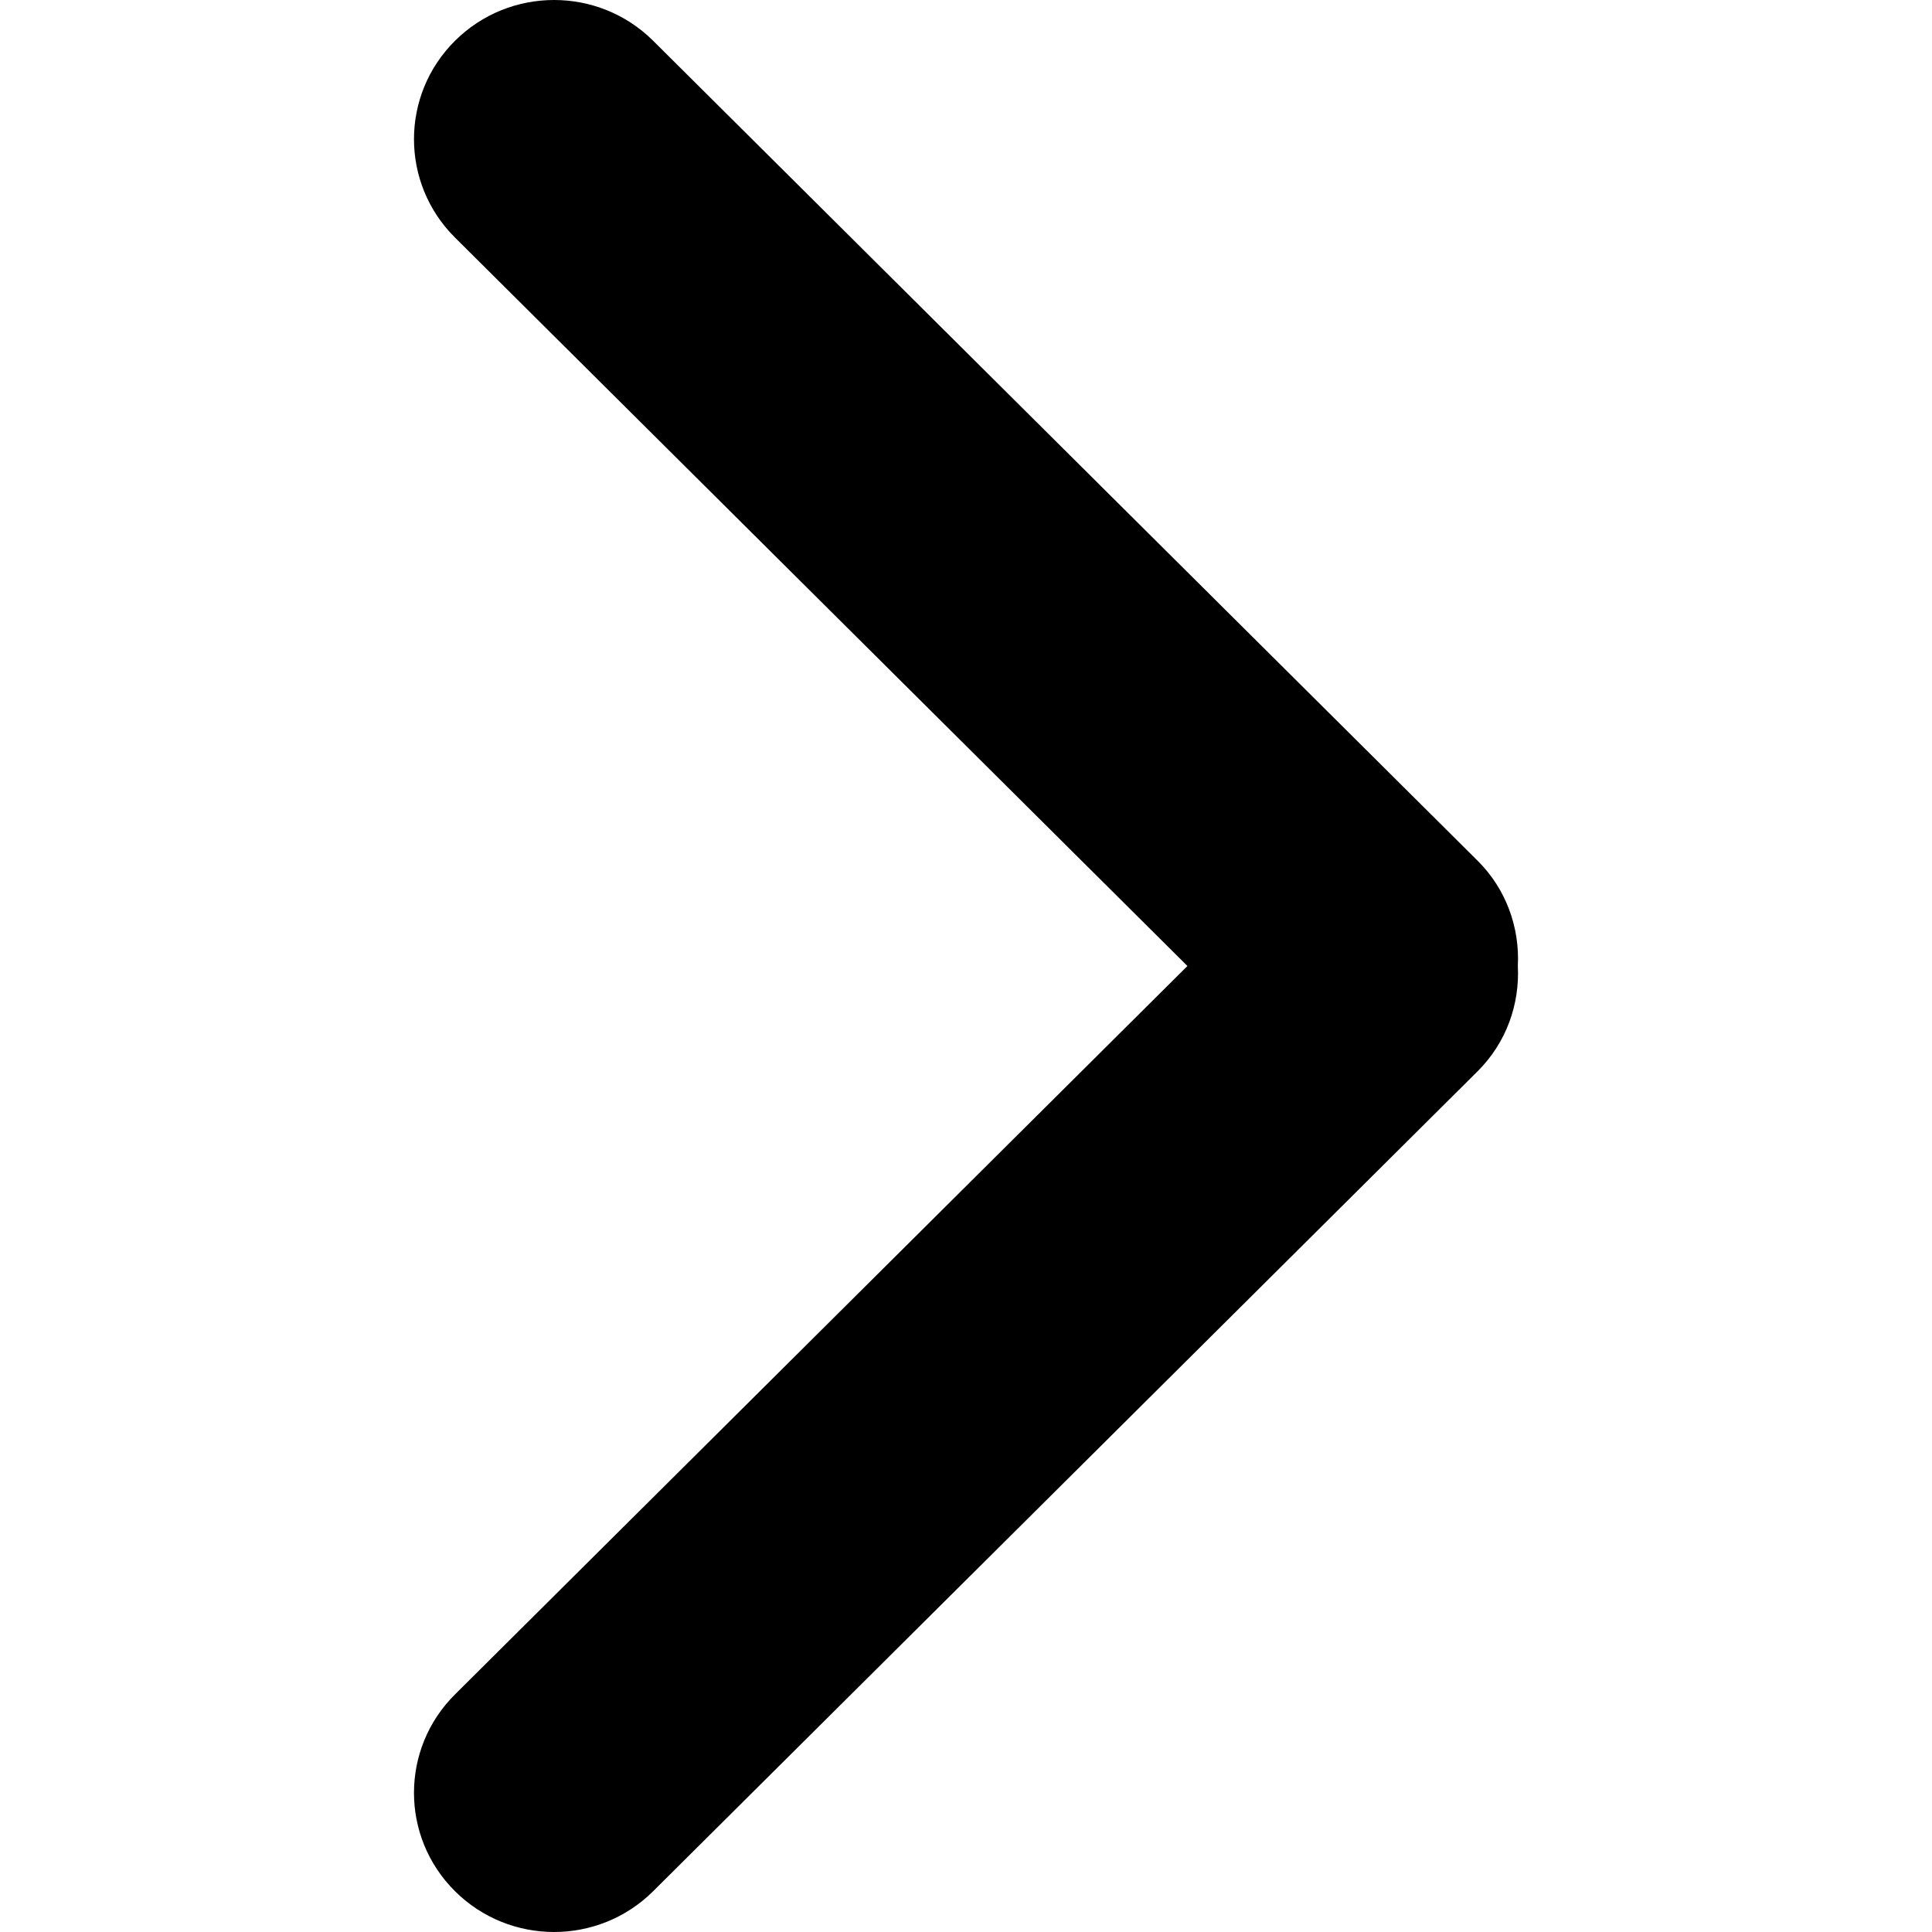
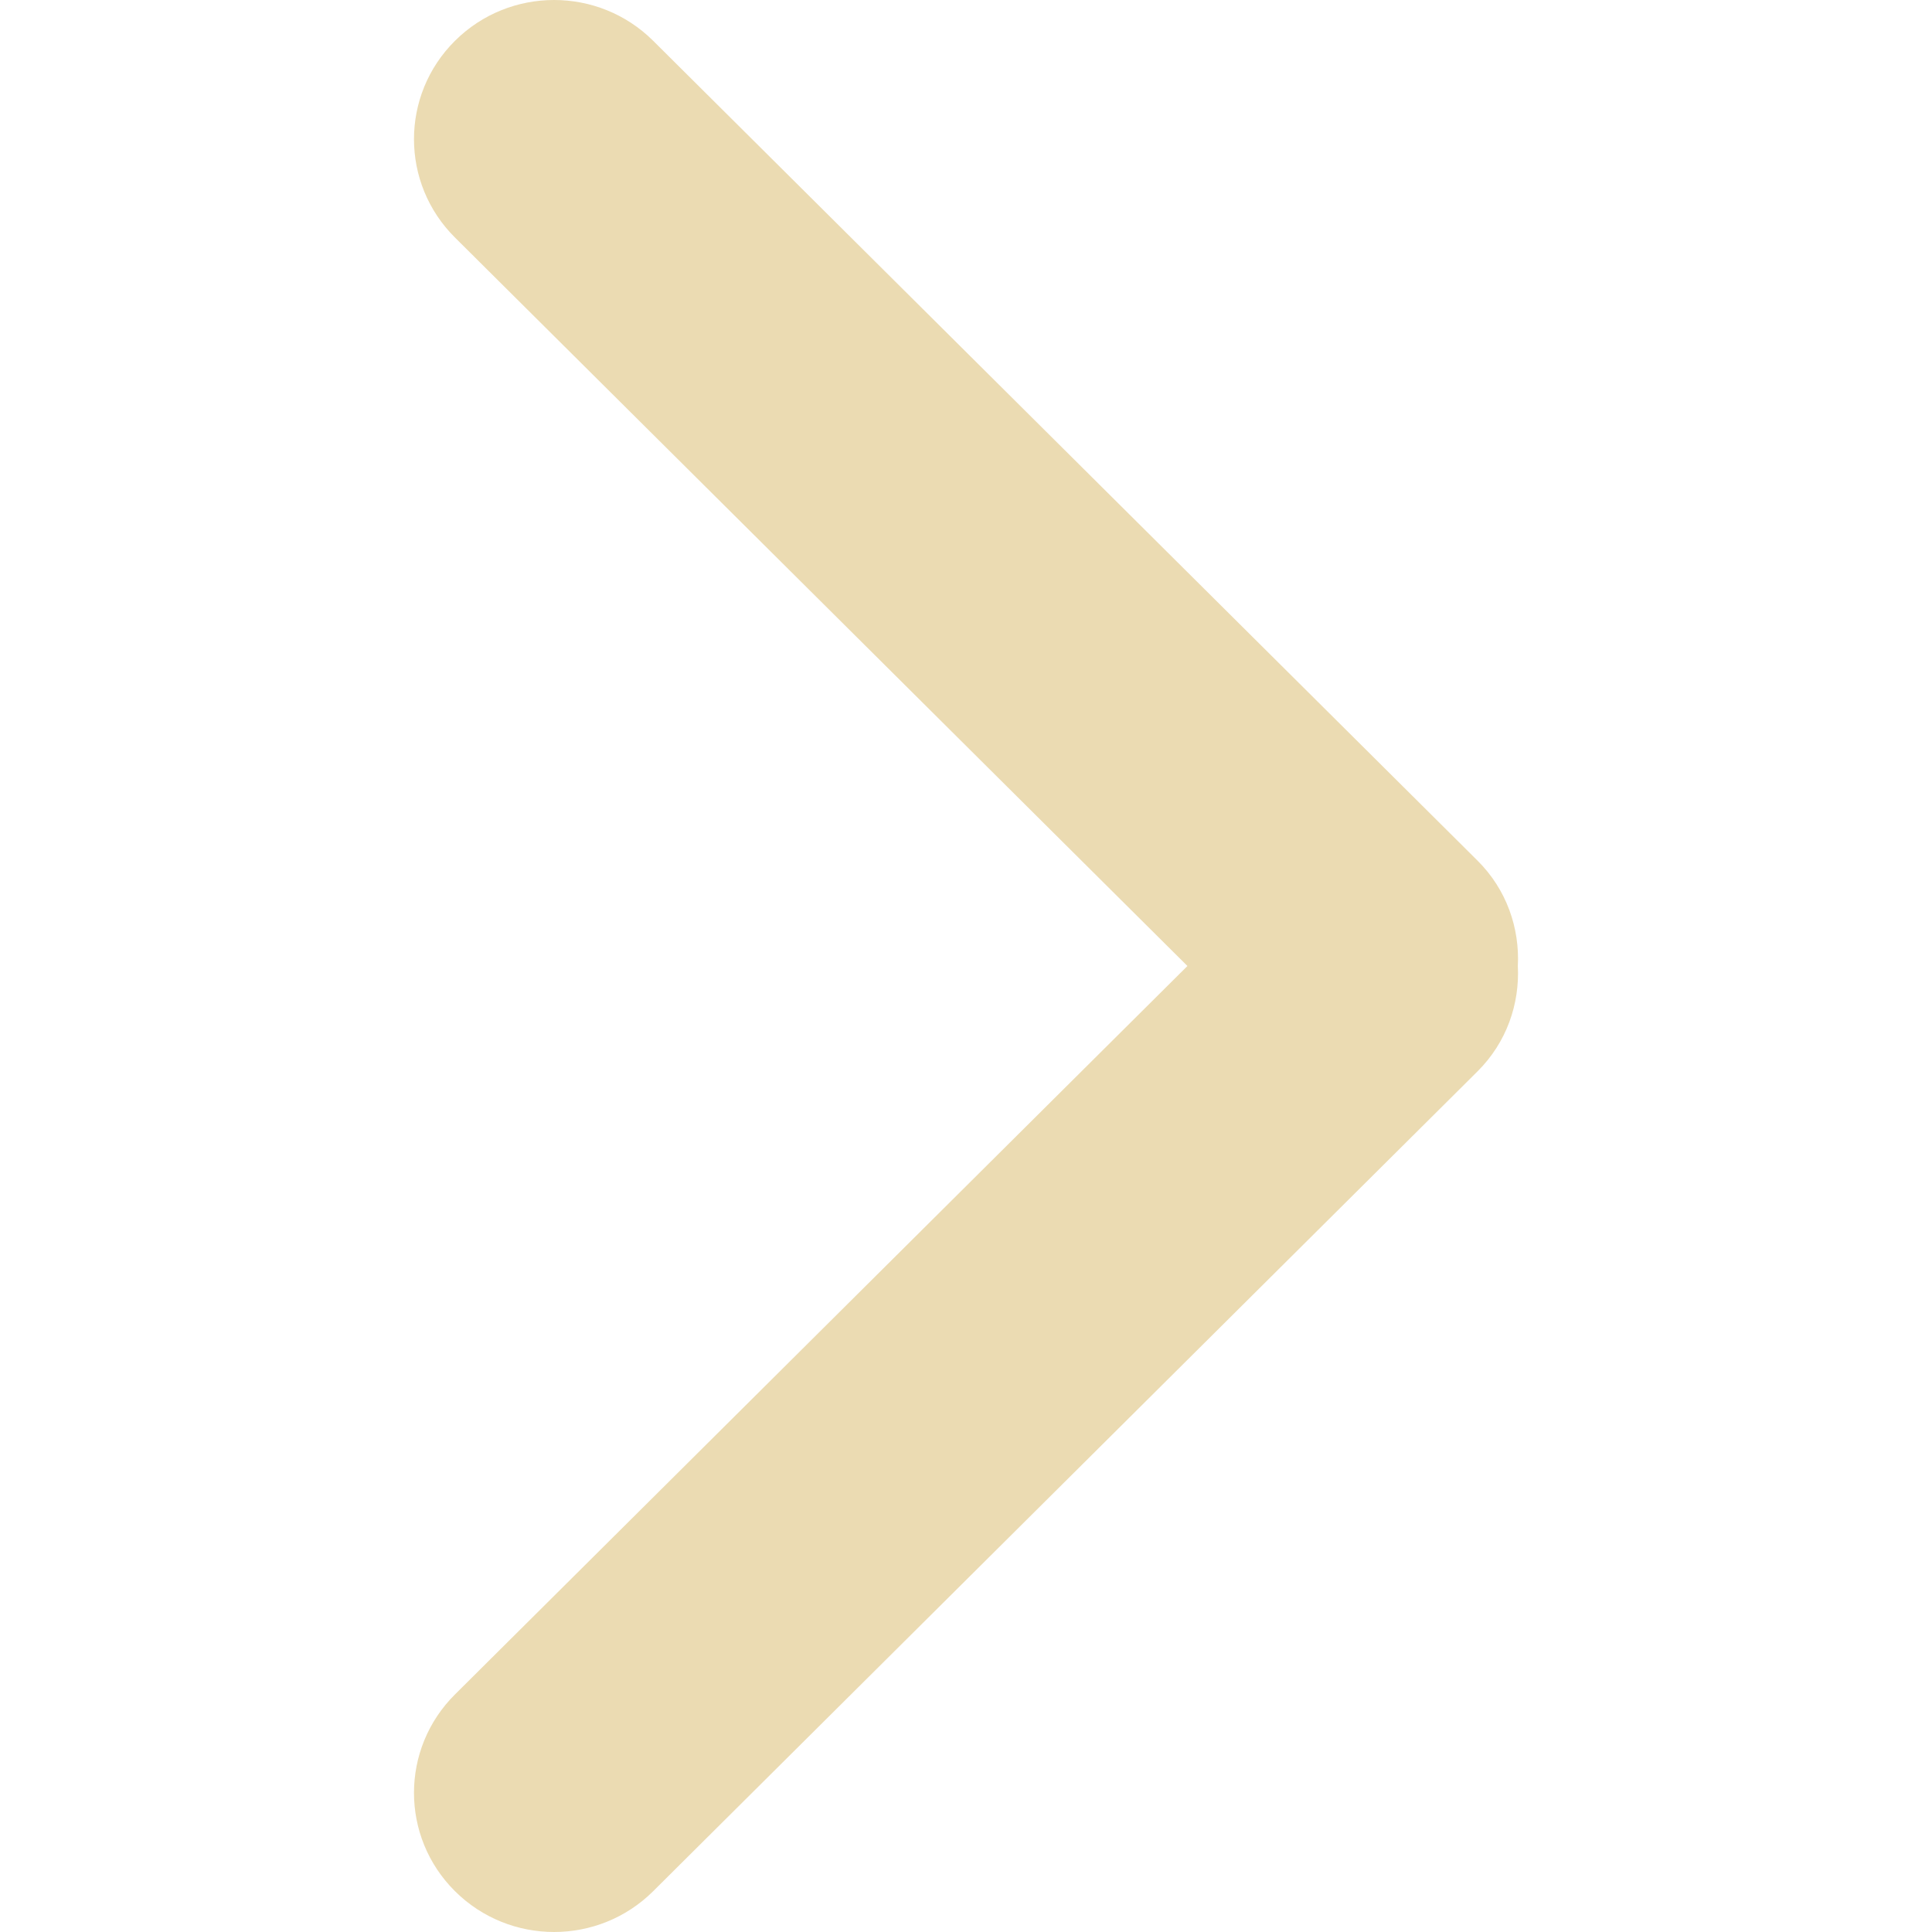
<svg xmlns="http://www.w3.org/2000/svg" version="1.1" id="Capa_1" x="0px" y="0px" viewBox="0 0 250.738 250.738" style="enable-background:new 0 0 250.738 250.738;" xml:space="preserve">
  <g id="Rounded_Rectangle_33_copy_4">
-     <path style="fill-rule:evenodd;clip-rule:evenodd;" d="M191.75,111.689L84.766,5.291c-7.1-7.055-18.613-7.055-25.713,0   c-7.101,7.054-7.101,18.49,0,25.544l95.053,94.534l-95.053,94.533c-7.101,7.054-7.101,18.491,0,25.545   c7.1,7.054,18.613,7.054,25.713,0L191.75,139.05c3.784-3.759,5.487-8.759,5.238-13.681   C197.237,120.447,195.534,115.448,191.75,111.689z" />
+     <path style="fill-rule:evenodd;clip-rule:evenodd; fill: #ebdbb2;" d="M191.75,111.689L84.766,5.291c-7.1-7.055-18.613-7.055-25.713,0   c-7.101,7.054-7.101,18.49,0,25.544l95.053,94.534l-95.053,94.533c-7.101,7.054-7.101,18.491,0,25.545   c7.1,7.054,18.613,7.054,25.713,0L191.75,139.05c3.784-3.759,5.487-8.759,5.238-13.681   C197.237,120.447,195.534,115.448,191.75,111.689z" />
  </g>
  <g>
</g>
  <g>
</g>
  <g>
</g>
  <g>
</g>
  <g>
</g>
  <g>
</g>
  <g>
</g>
  <g>
</g>
  <g>
</g>
  <g>
</g>
  <g>
</g>
  <g>
</g>
  <g>
</g>
  <g>
</g>
  <g>
</g>
</svg>
